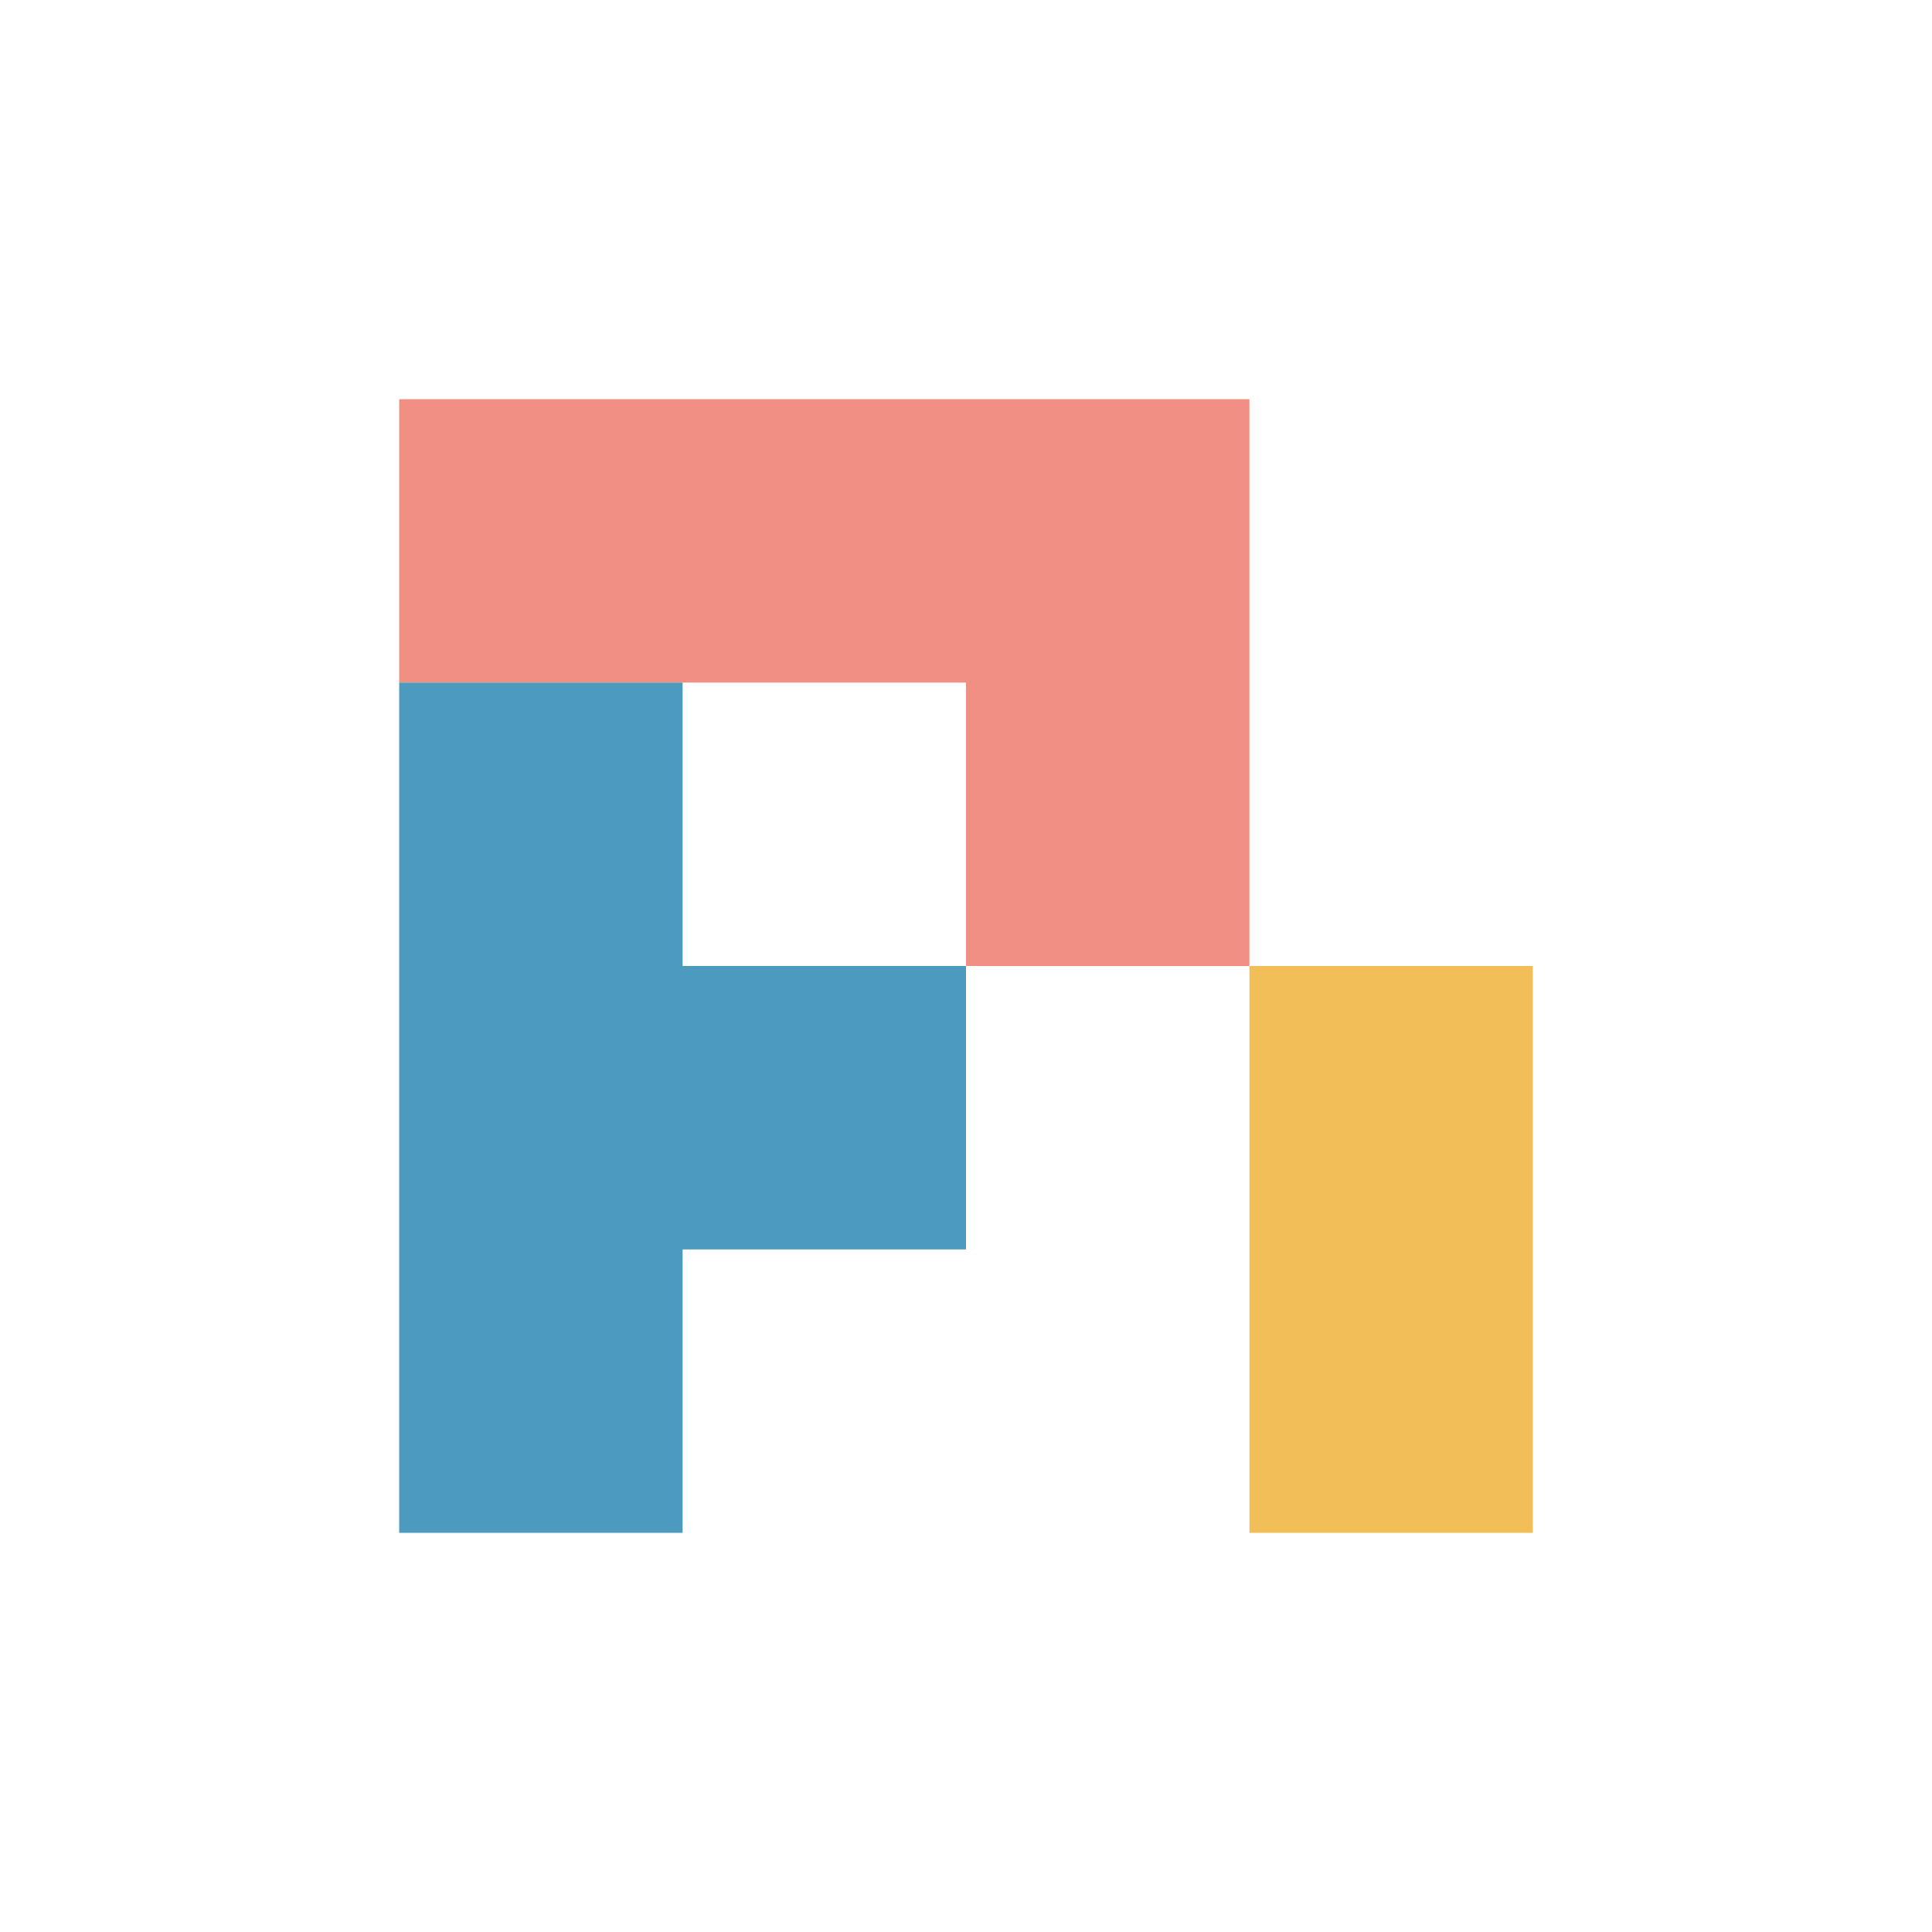
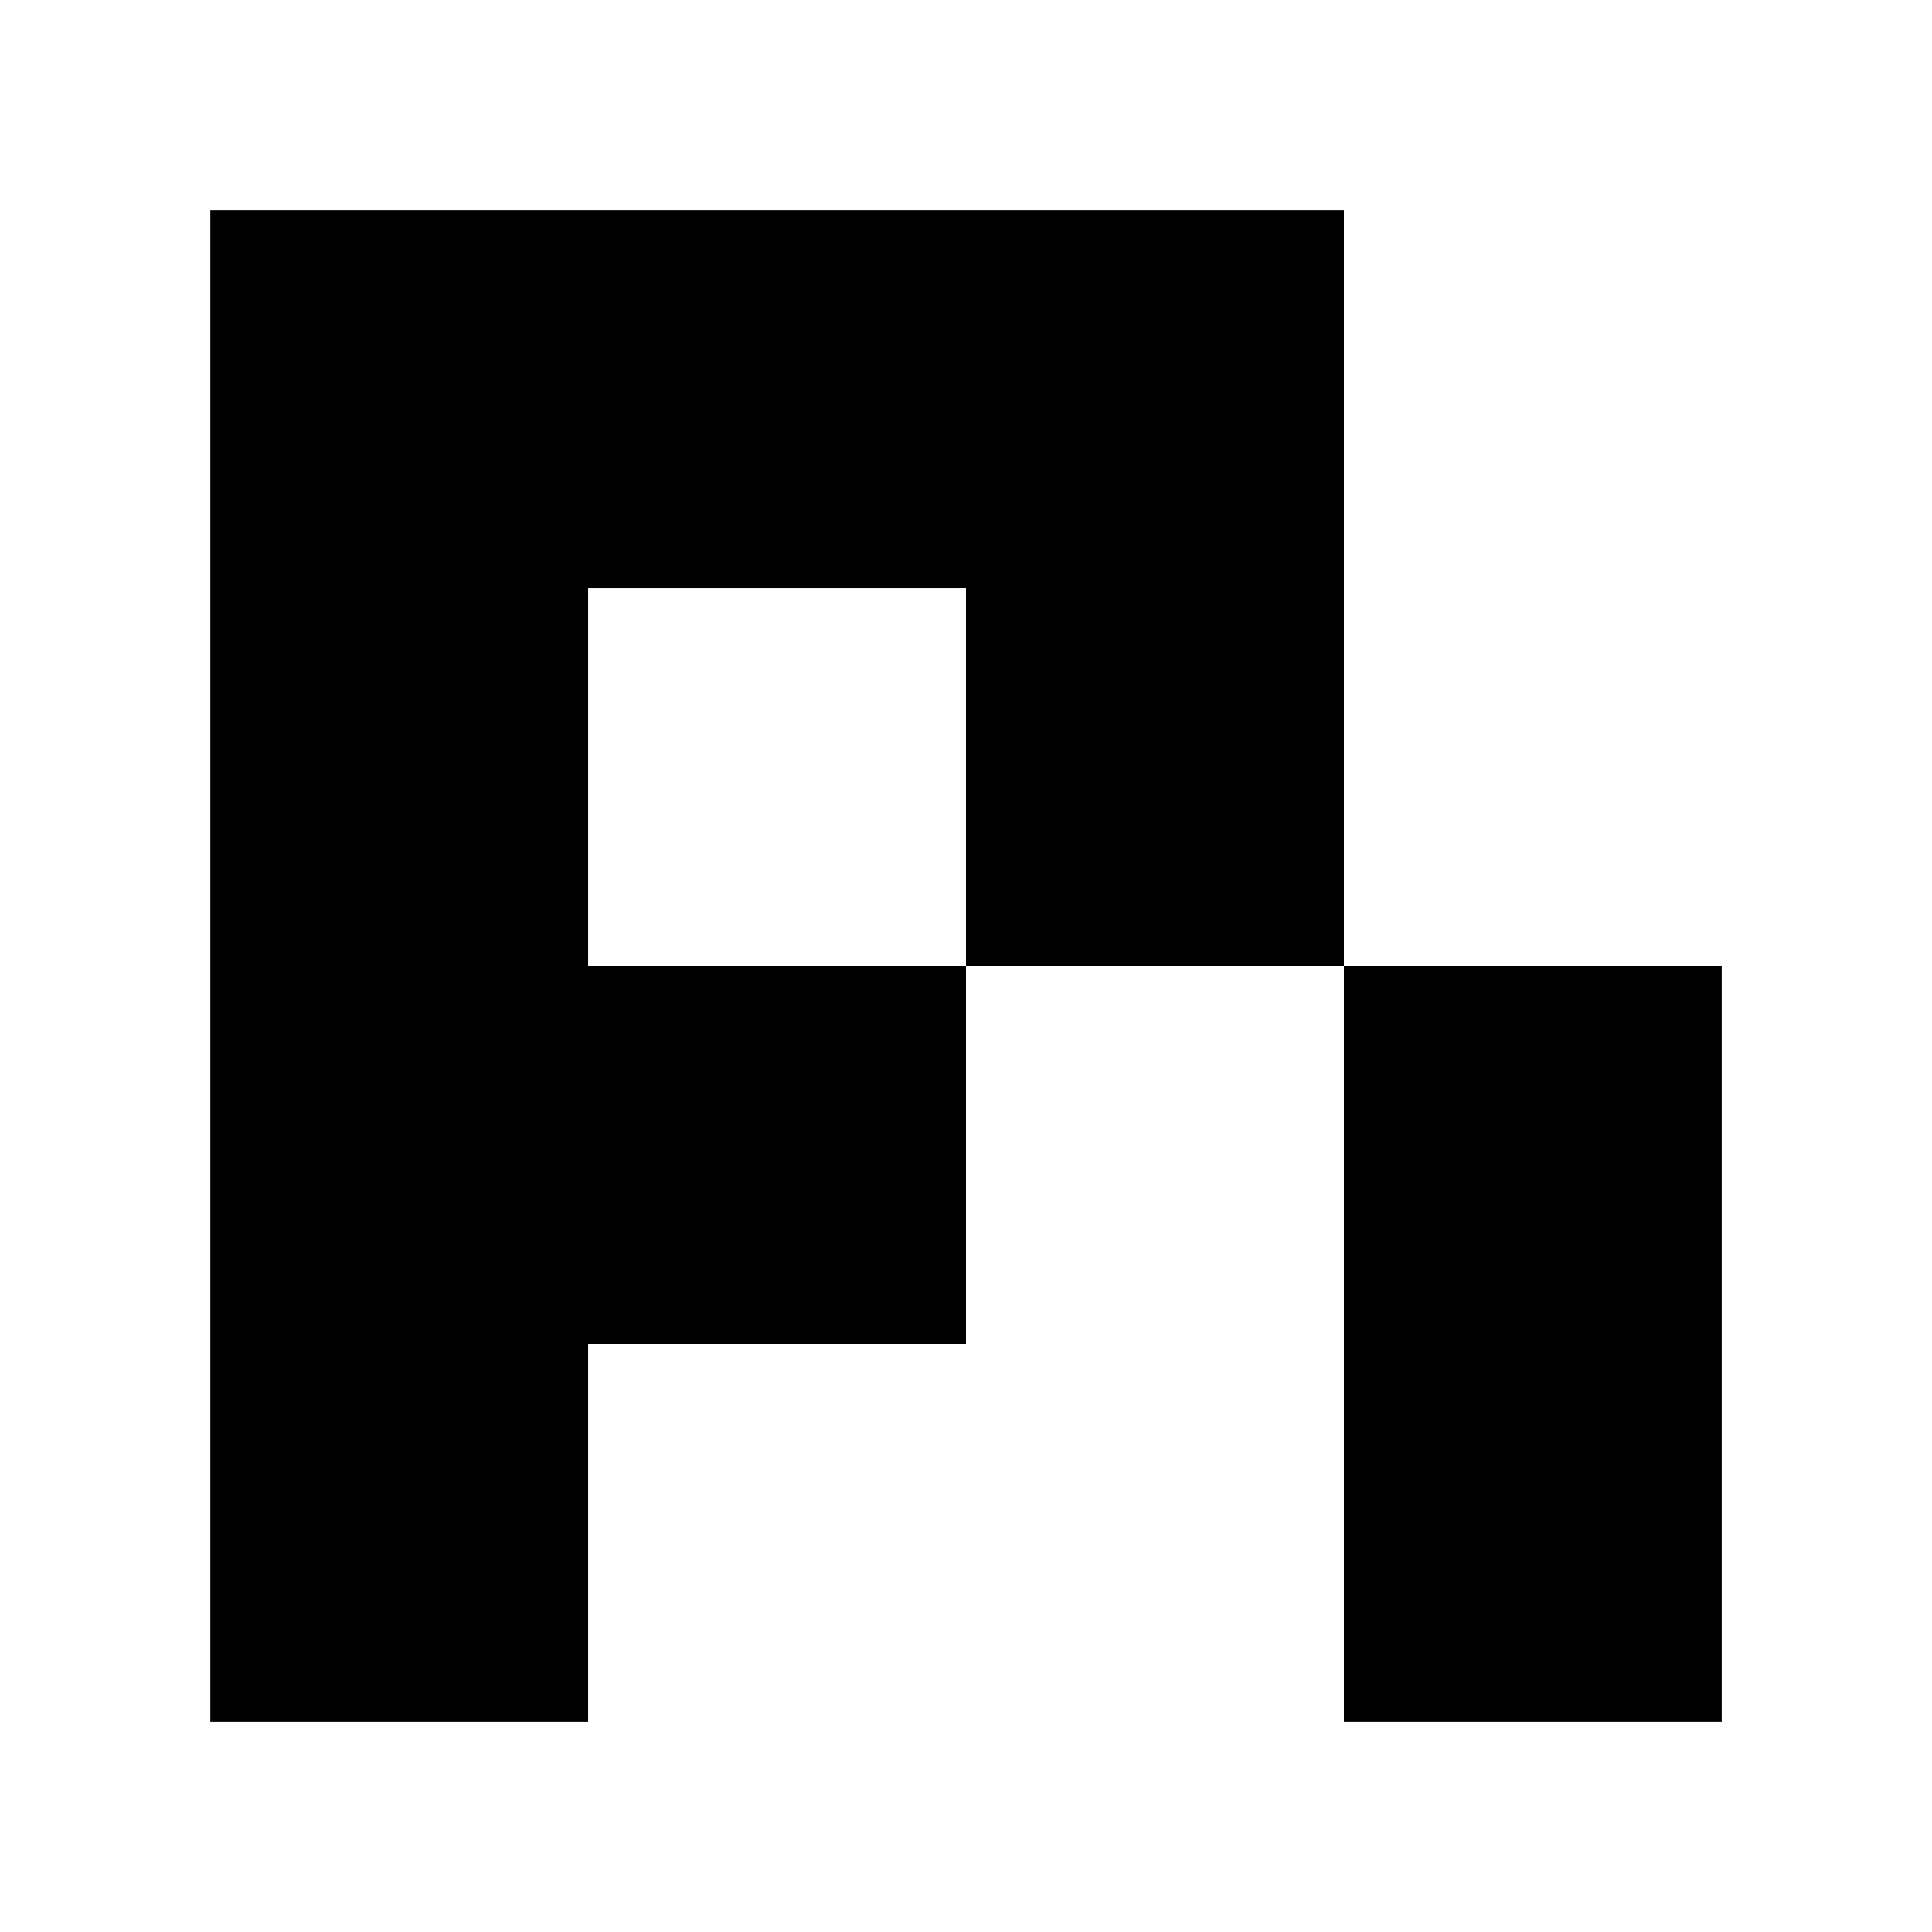
- <svg xmlns="http://www.w3.org/2000/svg" viewBox="0 0 800 800">
-   <path fill="#F09082" d="M165.29 165.29H517.36V400H400V282.65H165.29Z" />
-   <path fill="#4D9ABF" d="M165.29 282.65H282.65V400H400V517.36H282.65V634.72H165.29Z" />
-   <path fill="#F1BE58" d="M517.36 400H634.72V634.72H517.36Z" />
+ <svg xmlns="http://www.w3.org/2000/svg" viewBox="100 100 600 600" fill="currentColor" fill-rule="evenodd">
+   <path d="     M165.29 165.29     H517.36     V400     H400     V517.36     H282.65     V634.72     H165.29     Z     M282.65 282.65     V400     H400     V282.65     Z   " />
+   <path d="M517.36 400 H634.72 V634.72 H517.36 Z" />
</svg>
